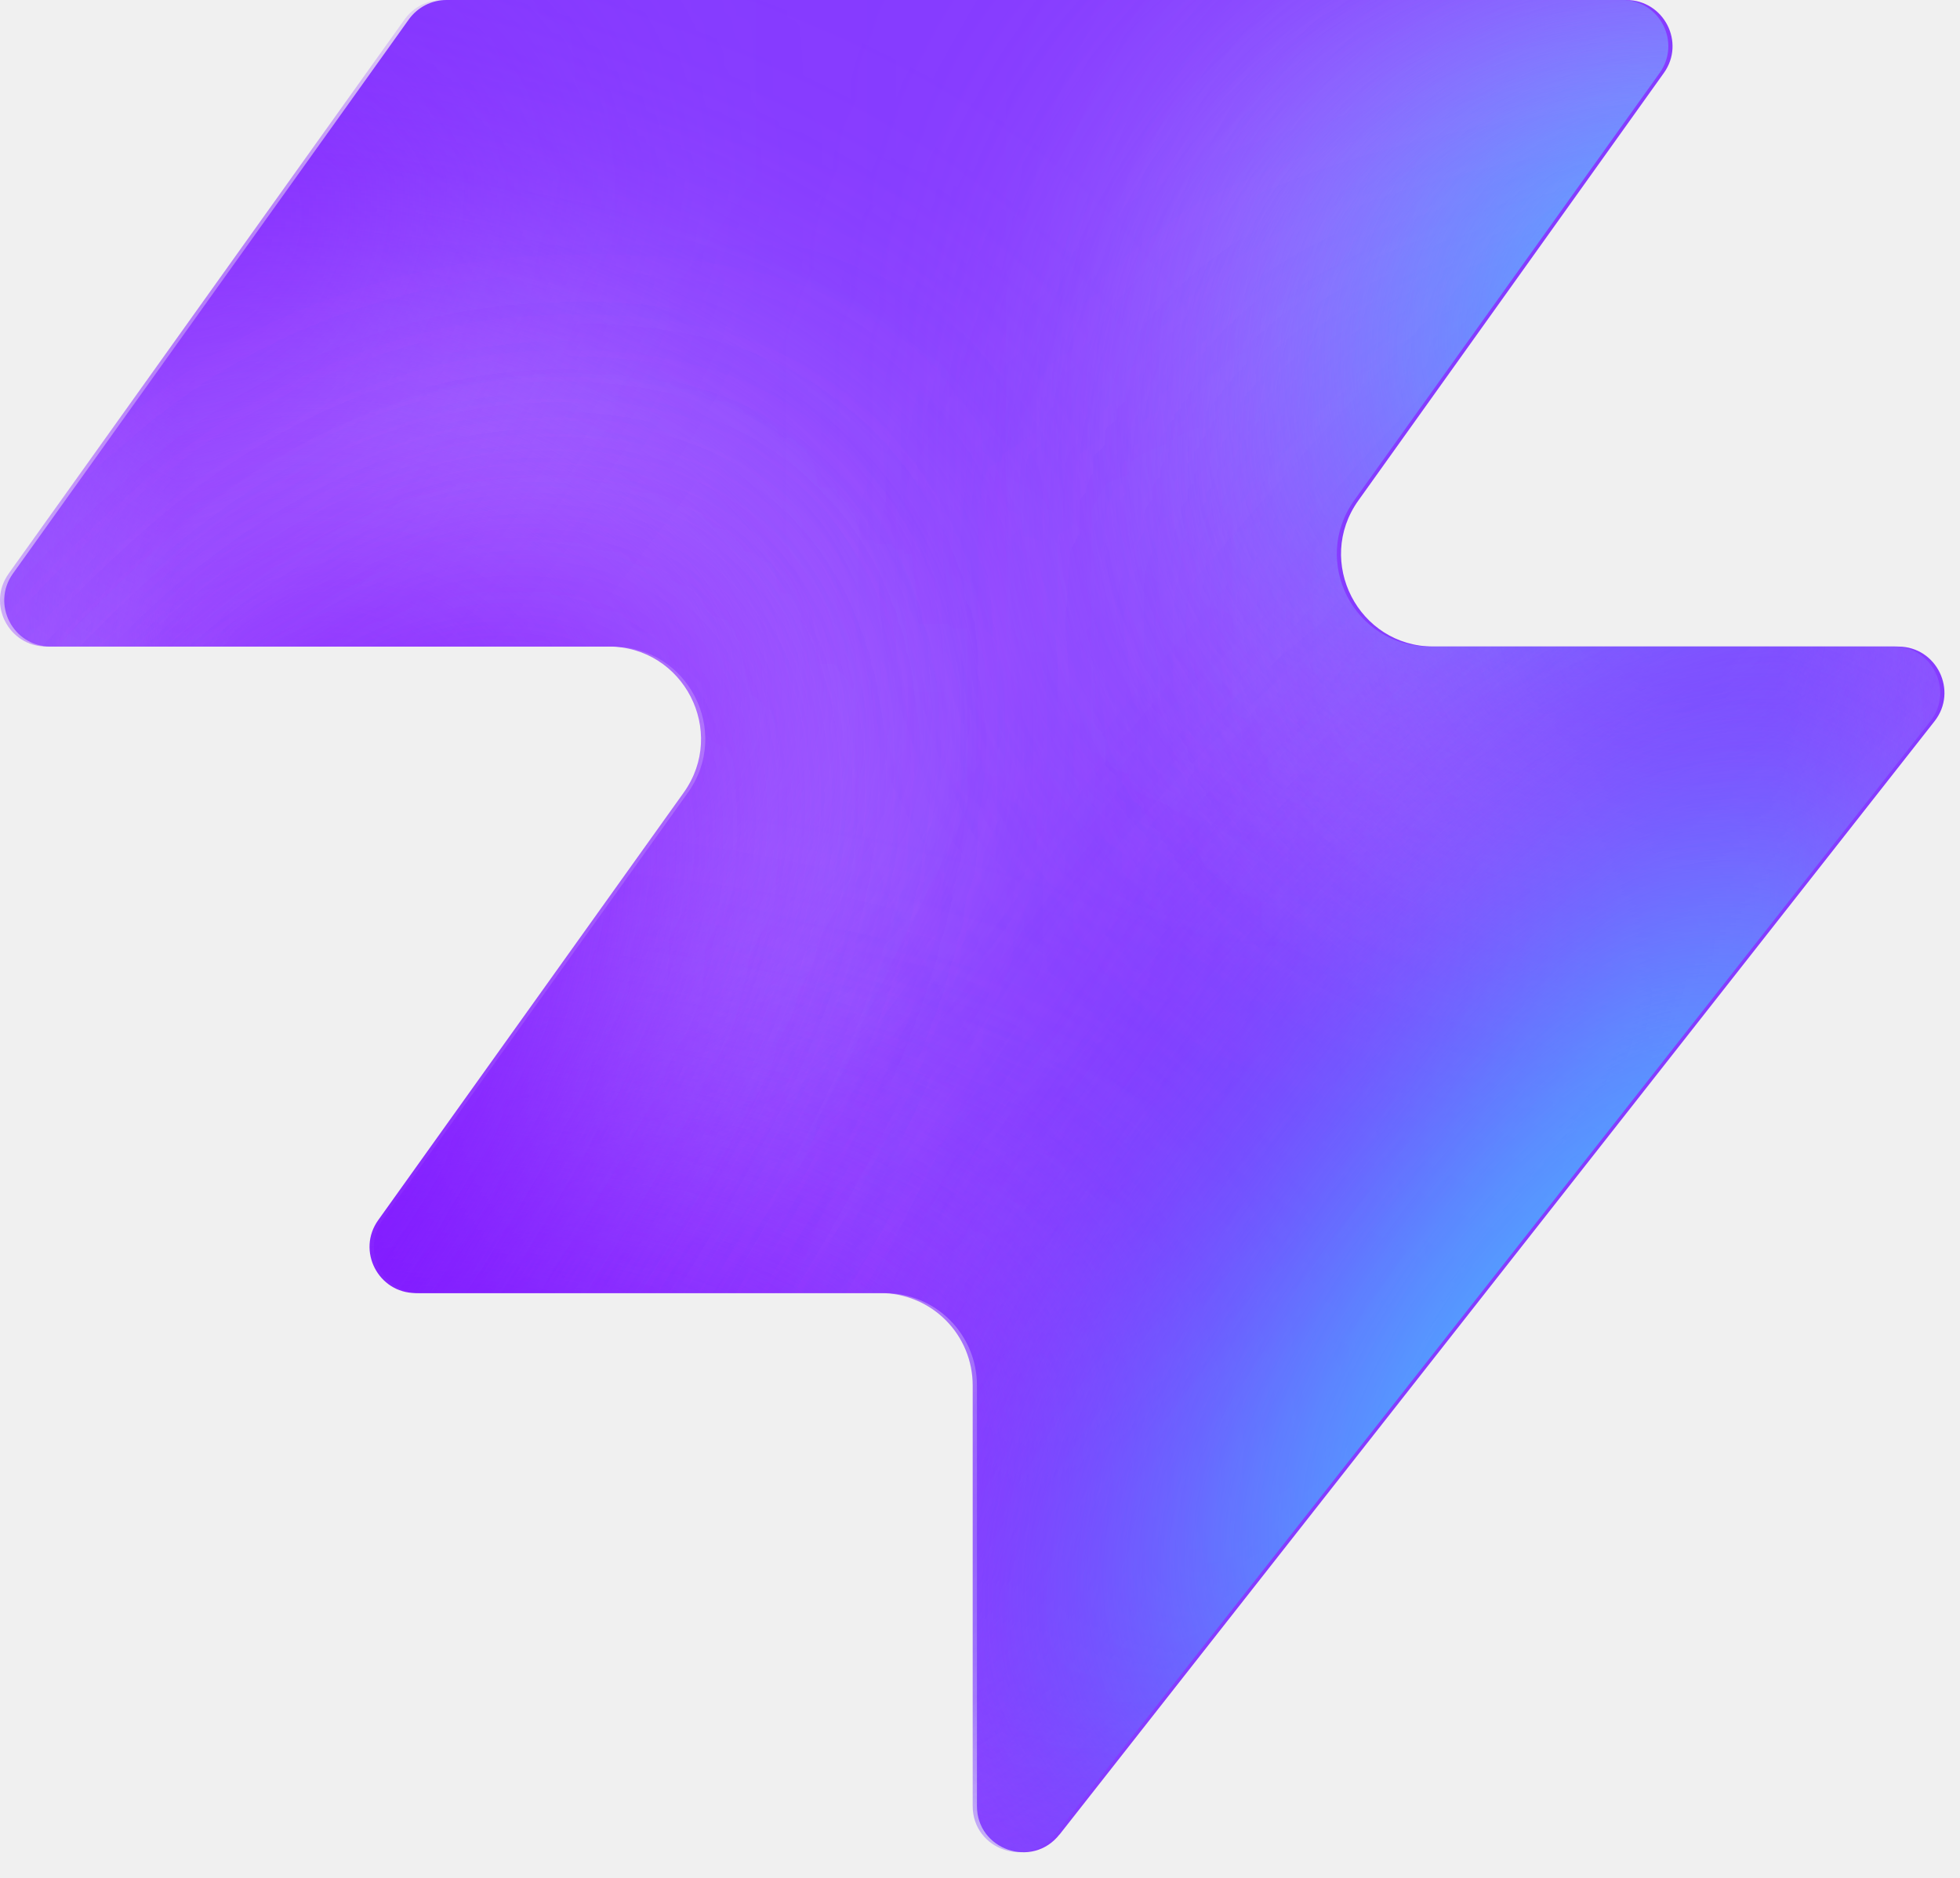
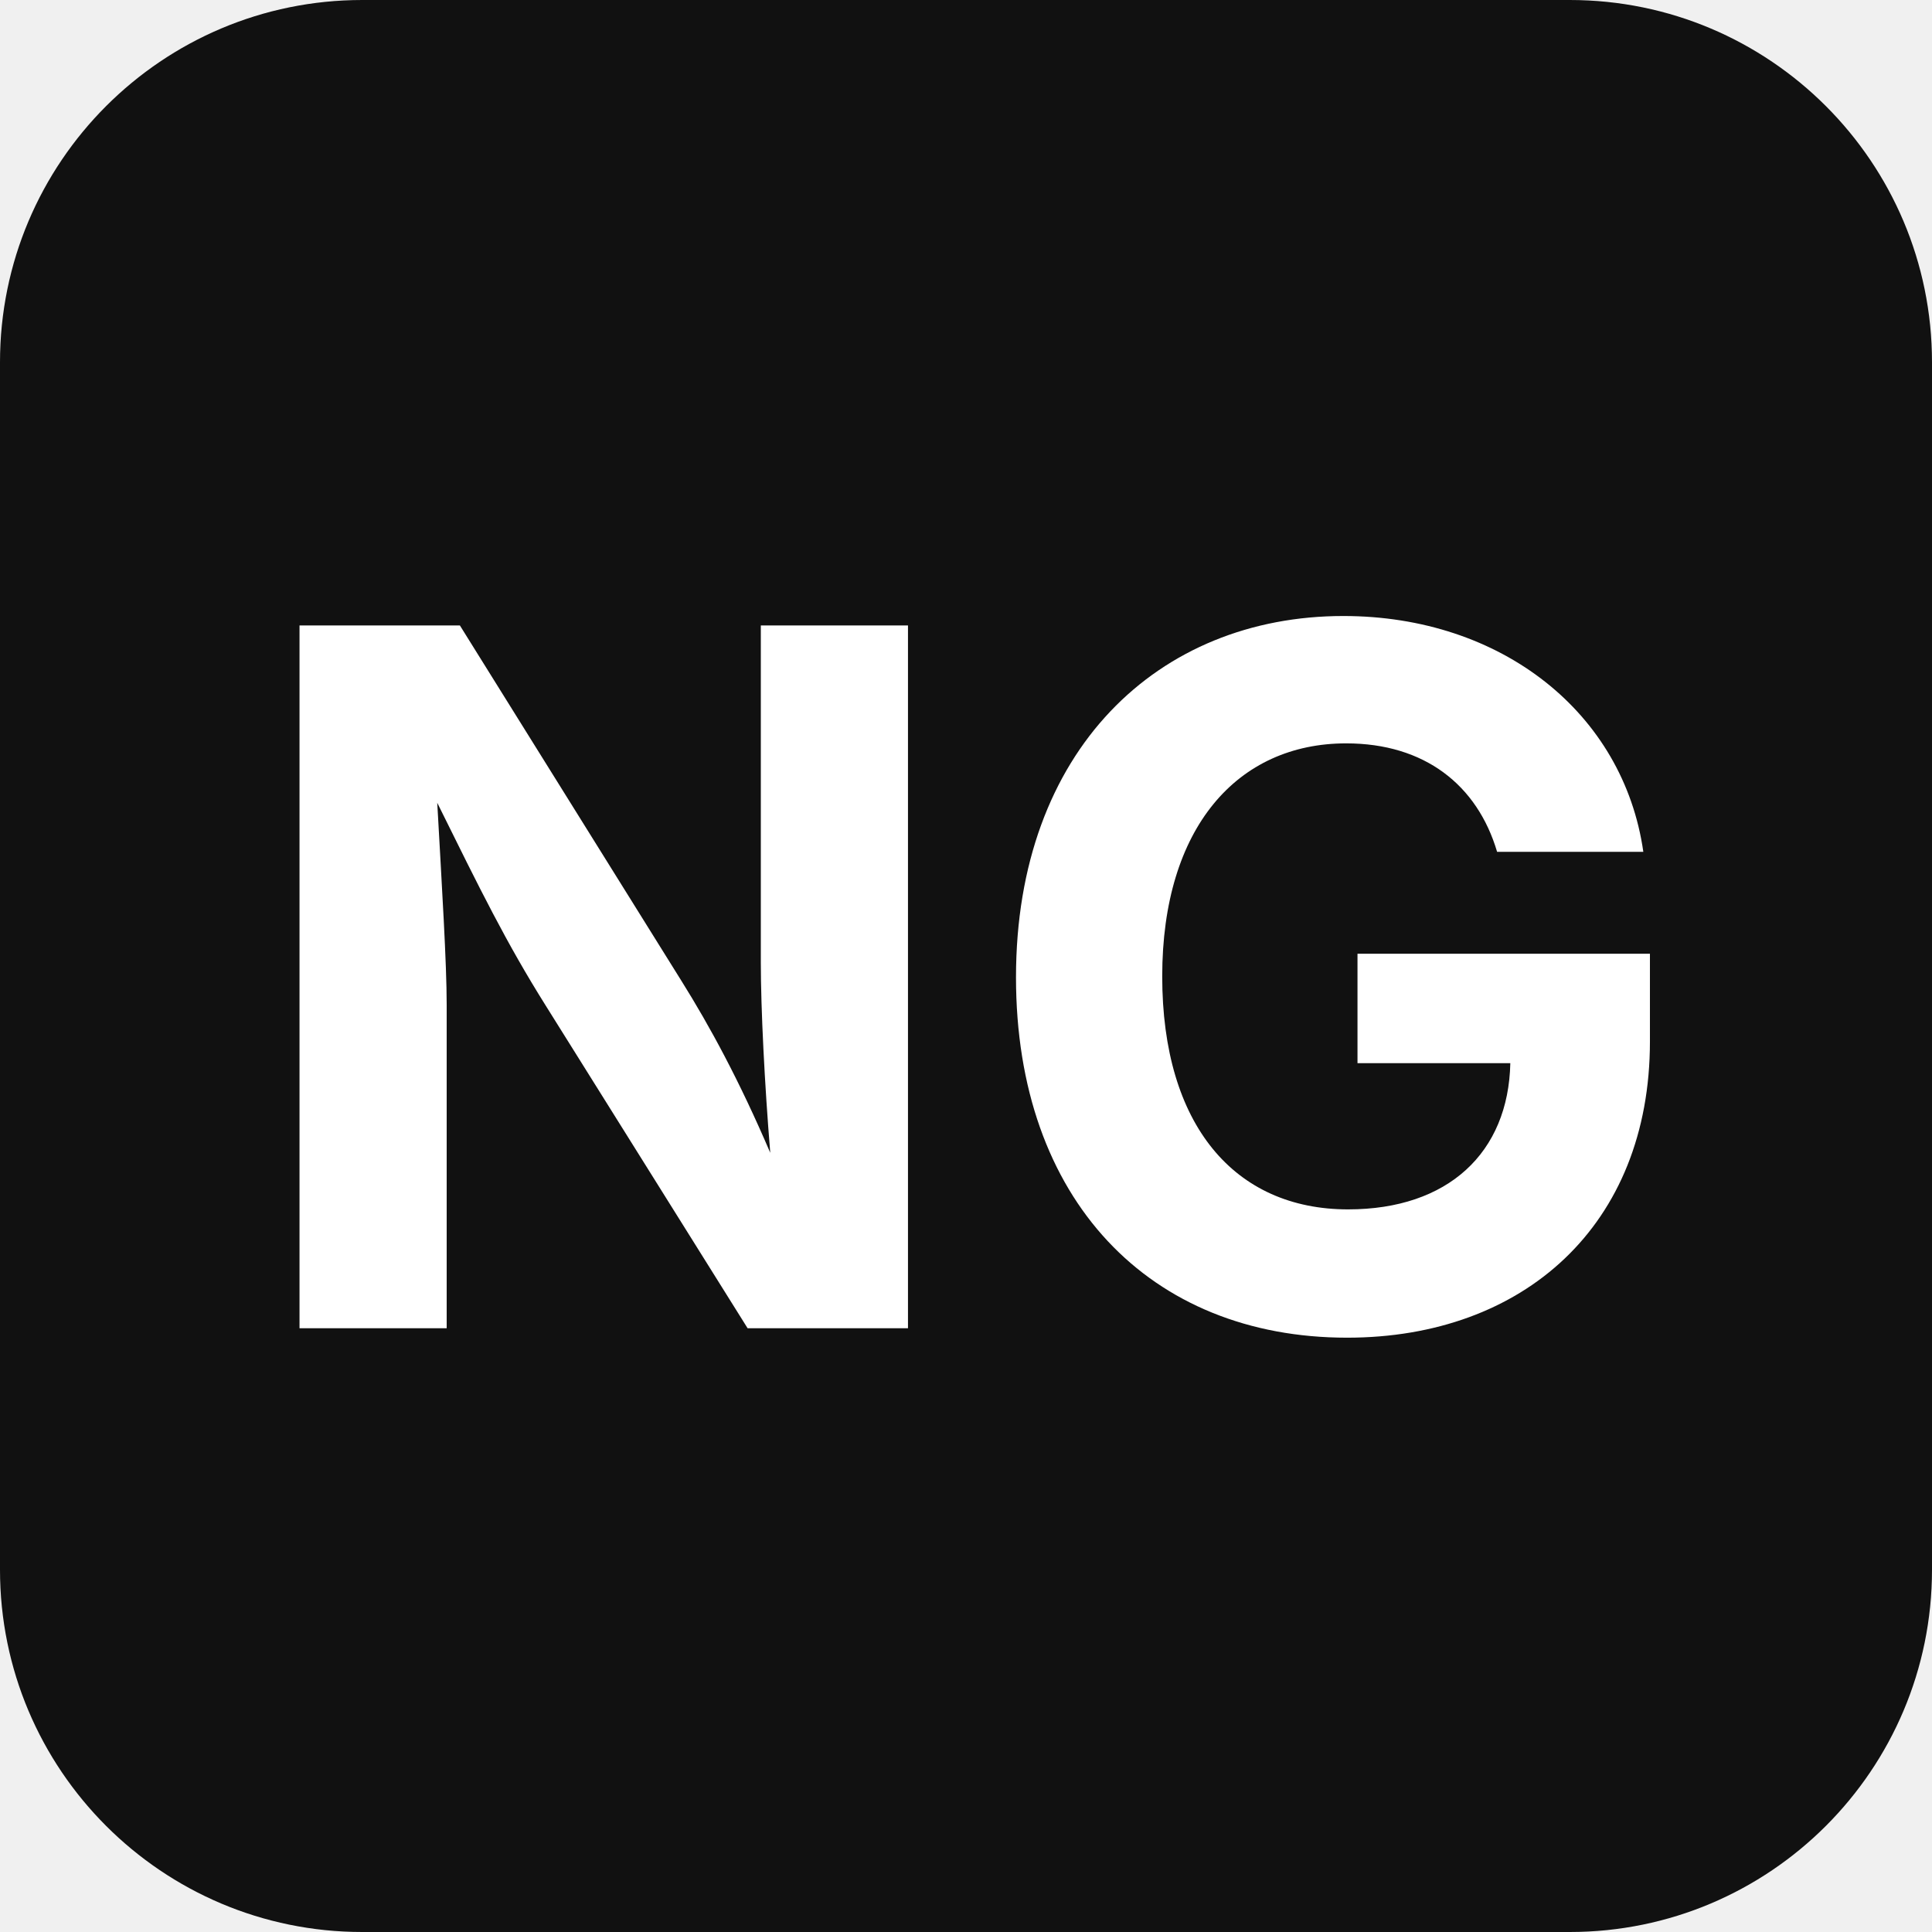
- <svg xmlns="http://www.w3.org/2000/svg" width="48" height="46" fill="none" viewBox="0 0 48 46">
-   <path fill="#863bff" d="M25.946 44.938c-.664.845-2.021.375-2.021-.698V33.937a2.26 2.26 0 0 0-2.262-2.262H10.287c-.92 0-1.456-1.04-.92-1.788l7.48-10.471c1.07-1.497 0-3.578-1.842-3.578H1.237c-.92 0-1.456-1.04-.92-1.788L10.013.474c.214-.297.556-.474.92-.474h28.894c.92 0 1.456 1.04.92 1.788l-7.48 10.471c-1.07 1.498 0 3.579 1.842 3.579h11.377c.943 0 1.473 1.088.89 1.83L25.947 44.94z" style="fill:#863bff;fill:color(display-p3 .525 .23 1);fill-opacity:1" />
-   <mask id="a" width="48" height="46" x="0" y="0" maskUnits="userSpaceOnUse" style="mask-type:alpha">
-     <path fill="#000" d="M25.842 44.938c-.664.844-2.021.375-2.021-.698V33.937a2.26 2.26 0 0 0-2.262-2.262H10.183c-.92 0-1.456-1.04-.92-1.788l7.48-10.471c1.07-1.498 0-3.579-1.842-3.579H1.133c-.92 0-1.456-1.04-.92-1.787L9.91.473c.214-.297.556-.474.92-.474h28.894c.92 0 1.456 1.04.92 1.788l-7.48 10.471c-1.07 1.498 0 3.578 1.842 3.578h11.377c.943 0 1.473 1.088.89 1.832L25.843 44.94z" style="fill:#000;fill-opacity:1" />
-   </mask>
-   <g mask="url(#a)">
-     <g filter="url(#b)">
-       <ellipse cx="5.508" cy="14.704" fill="#ede6ff" rx="5.508" ry="14.704" style="fill:#ede6ff;fill:color(display-p3 .927 .903 1);fill-opacity:1" transform="matrix(.00324 1 1 -.00324 -4.47 31.516)" />
-     </g>
-     <g filter="url(#c)">
-       <ellipse cx="10.399" cy="29.851" fill="#ede6ff" rx="10.399" ry="29.851" style="fill:#ede6ff;fill:color(display-p3 .927 .903 1);fill-opacity:1" transform="matrix(.00324 1 1 -.00324 -39.328 7.883)" />
-     </g>
-     <g filter="url(#d)">
-       <ellipse cx="5.508" cy="30.487" fill="#7e14ff" rx="5.508" ry="30.487" style="fill:#7e14ff;fill:color(display-p3 .492 .077 1);fill-opacity:1" transform="rotate(89.814 -25.913 -14.639)scale(1 -1)" />
-     </g>
-     <g filter="url(#e)">
-       <ellipse cx="5.508" cy="30.599" fill="#7e14ff" rx="5.508" ry="30.599" style="fill:#7e14ff;fill:color(display-p3 .492 .077 1);fill-opacity:1" transform="rotate(89.814 -32.644 -3.334)scale(1 -1)" />
-     </g>
-     <g filter="url(#f)">
-       <ellipse cx="5.508" cy="30.599" fill="#7e14ff" rx="5.508" ry="30.599" style="fill:#7e14ff;fill:color(display-p3 .492 .077 1);fill-opacity:1" transform="matrix(.00324 1 1 -.00324 -34.34 30.47)" />
-     </g>
-     <g filter="url(#g)">
-       <ellipse cx="14.072" cy="22.078" fill="#ede6ff" rx="14.072" ry="22.078" style="fill:#ede6ff;fill:color(display-p3 .927 .903 1);fill-opacity:1" transform="rotate(93.35 24.506 48.493)scale(-1 1)" />
-     </g>
-     <g filter="url(#h)">
-       <ellipse cx="3.47" cy="21.501" fill="#7e14ff" rx="3.47" ry="21.501" style="fill:#7e14ff;fill:color(display-p3 .492 .077 1);fill-opacity:1" transform="rotate(89.009 28.708 47.59)scale(-1 1)" />
-     </g>
-     <g filter="url(#i)">
-       <ellipse cx="3.47" cy="21.501" fill="#7e14ff" rx="3.47" ry="21.501" style="fill:#7e14ff;fill:color(display-p3 .492 .077 1);fill-opacity:1" transform="rotate(89.009 28.708 47.59)scale(-1 1)" />
-     </g>
-     <g filter="url(#j)">
-       <ellipse cx=".387" cy="8.972" fill="#7e14ff" rx="4.407" ry="29.108" style="fill:#7e14ff;fill:color(display-p3 .492 .077 1);fill-opacity:1" transform="rotate(39.51 .387 8.972)" />
-     </g>
-     <g filter="url(#k)">
-       <ellipse cx="47.523" cy="-6.092" fill="#7e14ff" rx="4.407" ry="29.108" style="fill:#7e14ff;fill:color(display-p3 .492 .077 1);fill-opacity:1" transform="rotate(37.892 47.523 -6.092)" />
-     </g>
-     <g filter="url(#l)">
-       <ellipse cx="41.412" cy="6.333" fill="#47bfff" rx="5.971" ry="9.665" style="fill:#47bfff;fill:color(display-p3 .28 .748 1);fill-opacity:1" transform="rotate(37.892 41.412 6.333)" />
-     </g>
-     <g filter="url(#m)">
-       <ellipse cx="-1.879" cy="38.332" fill="#7e14ff" rx="4.407" ry="29.108" style="fill:#7e14ff;fill:color(display-p3 .492 .077 1);fill-opacity:1" transform="rotate(37.892 -1.88 38.332)" />
-     </g>
-     <g filter="url(#n)">
-       <ellipse cx="-1.879" cy="38.332" fill="#7e14ff" rx="4.407" ry="29.108" style="fill:#7e14ff;fill:color(display-p3 .492 .077 1);fill-opacity:1" transform="rotate(37.892 -1.88 38.332)" />
-     </g>
-     <g filter="url(#o)">
-       <ellipse cx="35.651" cy="29.907" fill="#7e14ff" rx="4.407" ry="29.108" style="fill:#7e14ff;fill:color(display-p3 .492 .077 1);fill-opacity:1" transform="rotate(37.892 35.651 29.907)" />
-     </g>
-     <g filter="url(#p)">
-       <ellipse cx="38.418" cy="32.4" fill="#47bfff" rx="5.971" ry="15.297" style="fill:#47bfff;fill:color(display-p3 .28 .748 1);fill-opacity:1" transform="rotate(37.892 38.418 32.4)" />
-     </g>
-   </g>
-   <defs>
-     <filter id="b" width="60.045" height="41.654" x="-19.77" y="16.149" color-interpolation-filters="sRGB" filterUnits="userSpaceOnUse">
-       <feFlood flood-opacity="0" result="BackgroundImageFix" />
-       <feBlend in="SourceGraphic" in2="BackgroundImageFix" result="shape" />
-       <feGaussianBlur result="effect1_foregroundBlur_2002_17158" stdDeviation="7.659" />
-     </filter>
-     <filter id="c" width="90.34" height="51.437" x="-54.613" y="-7.533" color-interpolation-filters="sRGB" filterUnits="userSpaceOnUse">
-       <feFlood flood-opacity="0" result="BackgroundImageFix" />
-       <feBlend in="SourceGraphic" in2="BackgroundImageFix" result="shape" />
-       <feGaussianBlur result="effect1_foregroundBlur_2002_17158" stdDeviation="7.659" />
-     </filter>
-     <filter id="d" width="79.355" height="29.4" x="-49.64" y="2.03" color-interpolation-filters="sRGB" filterUnits="userSpaceOnUse">
-       <feFlood flood-opacity="0" result="BackgroundImageFix" />
-       <feBlend in="SourceGraphic" in2="BackgroundImageFix" result="shape" />
-       <feGaussianBlur result="effect1_foregroundBlur_2002_17158" stdDeviation="4.596" />
-     </filter>
-     <filter id="e" width="79.579" height="29.4" x="-45.045" y="20.029" color-interpolation-filters="sRGB" filterUnits="userSpaceOnUse">
-       <feFlood flood-opacity="0" result="BackgroundImageFix" />
-       <feBlend in="SourceGraphic" in2="BackgroundImageFix" result="shape" />
-       <feGaussianBlur result="effect1_foregroundBlur_2002_17158" stdDeviation="4.596" />
-     </filter>
-     <filter id="f" width="79.579" height="29.4" x="-43.513" y="21.178" color-interpolation-filters="sRGB" filterUnits="userSpaceOnUse">
-       <feFlood flood-opacity="0" result="BackgroundImageFix" />
-       <feBlend in="SourceGraphic" in2="BackgroundImageFix" result="shape" />
-       <feGaussianBlur result="effect1_foregroundBlur_2002_17158" stdDeviation="4.596" />
-     </filter>
-     <filter id="g" width="74.749" height="58.852" x="15.756" y="-17.901" color-interpolation-filters="sRGB" filterUnits="userSpaceOnUse">
-       <feFlood flood-opacity="0" result="BackgroundImageFix" />
-       <feBlend in="SourceGraphic" in2="BackgroundImageFix" result="shape" />
-       <feGaussianBlur result="effect1_foregroundBlur_2002_17158" stdDeviation="7.659" />
-     </filter>
-     <filter id="h" width="61.377" height="25.362" x="23.548" y="2.284" color-interpolation-filters="sRGB" filterUnits="userSpaceOnUse">
-       <feFlood flood-opacity="0" result="BackgroundImageFix" />
-       <feBlend in="SourceGraphic" in2="BackgroundImageFix" result="shape" />
-       <feGaussianBlur result="effect1_foregroundBlur_2002_17158" stdDeviation="4.596" />
-     </filter>
-     <filter id="i" width="61.377" height="25.362" x="23.548" y="2.284" color-interpolation-filters="sRGB" filterUnits="userSpaceOnUse">
-       <feFlood flood-opacity="0" result="BackgroundImageFix" />
-       <feBlend in="SourceGraphic" in2="BackgroundImageFix" result="shape" />
-       <feGaussianBlur result="effect1_foregroundBlur_2002_17158" stdDeviation="4.596" />
-     </filter>
-     <filter id="j" width="56.045" height="63.649" x="-27.636" y="-22.853" color-interpolation-filters="sRGB" filterUnits="userSpaceOnUse">
-       <feFlood flood-opacity="0" result="BackgroundImageFix" />
-       <feBlend in="SourceGraphic" in2="BackgroundImageFix" result="shape" />
-       <feGaussianBlur result="effect1_foregroundBlur_2002_17158" stdDeviation="4.596" />
-     </filter>
-     <filter id="k" width="54.814" height="64.646" x="20.116" y="-38.415" color-interpolation-filters="sRGB" filterUnits="userSpaceOnUse">
-       <feFlood flood-opacity="0" result="BackgroundImageFix" />
-       <feBlend in="SourceGraphic" in2="BackgroundImageFix" result="shape" />
-       <feGaussianBlur result="effect1_foregroundBlur_2002_17158" stdDeviation="4.596" />
-     </filter>
-     <filter id="l" width="33.541" height="35.313" x="24.641" y="-11.323" color-interpolation-filters="sRGB" filterUnits="userSpaceOnUse">
-       <feFlood flood-opacity="0" result="BackgroundImageFix" />
-       <feBlend in="SourceGraphic" in2="BackgroundImageFix" result="shape" />
-       <feGaussianBlur result="effect1_foregroundBlur_2002_17158" stdDeviation="4.596" />
-     </filter>
-     <filter id="m" width="54.814" height="64.646" x="-29.286" y="6.009" color-interpolation-filters="sRGB" filterUnits="userSpaceOnUse">
-       <feFlood flood-opacity="0" result="BackgroundImageFix" />
-       <feBlend in="SourceGraphic" in2="BackgroundImageFix" result="shape" />
-       <feGaussianBlur result="effect1_foregroundBlur_2002_17158" stdDeviation="4.596" />
-     </filter>
-     <filter id="n" width="54.814" height="64.646" x="-29.286" y="6.009" color-interpolation-filters="sRGB" filterUnits="userSpaceOnUse">
-       <feFlood flood-opacity="0" result="BackgroundImageFix" />
-       <feBlend in="SourceGraphic" in2="BackgroundImageFix" result="shape" />
-       <feGaussianBlur result="effect1_foregroundBlur_2002_17158" stdDeviation="4.596" />
-     </filter>
-     <filter id="o" width="54.814" height="64.646" x="8.244" y="-2.416" color-interpolation-filters="sRGB" filterUnits="userSpaceOnUse">
-       <feFlood flood-opacity="0" result="BackgroundImageFix" />
-       <feBlend in="SourceGraphic" in2="BackgroundImageFix" result="shape" />
-       <feGaussianBlur result="effect1_foregroundBlur_2002_17158" stdDeviation="4.596" />
-     </filter>
-     <filter id="p" width="39.409" height="43.623" x="18.713" y="10.588" color-interpolation-filters="sRGB" filterUnits="userSpaceOnUse">
-       <feFlood flood-opacity="0" result="BackgroundImageFix" />
-       <feBlend in="SourceGraphic" in2="BackgroundImageFix" result="shape" />
-       <feGaussianBlur result="effect1_foregroundBlur_2002_17158" stdDeviation="4.596" />
-     </filter>
-   </defs>
+ <svg xmlns="http://www.w3.org/2000/svg" width="32" height="32" viewBox="0 0 32 32">
+   <rect width="32" height="32" rx="6" fill="#111" />
+   <text x="16" y="22" text-anchor="middle" font-family="system-ui, -apple-system, sans-serif" font-weight="700" font-size="16" fill="#fff">NG</text>
</svg>
